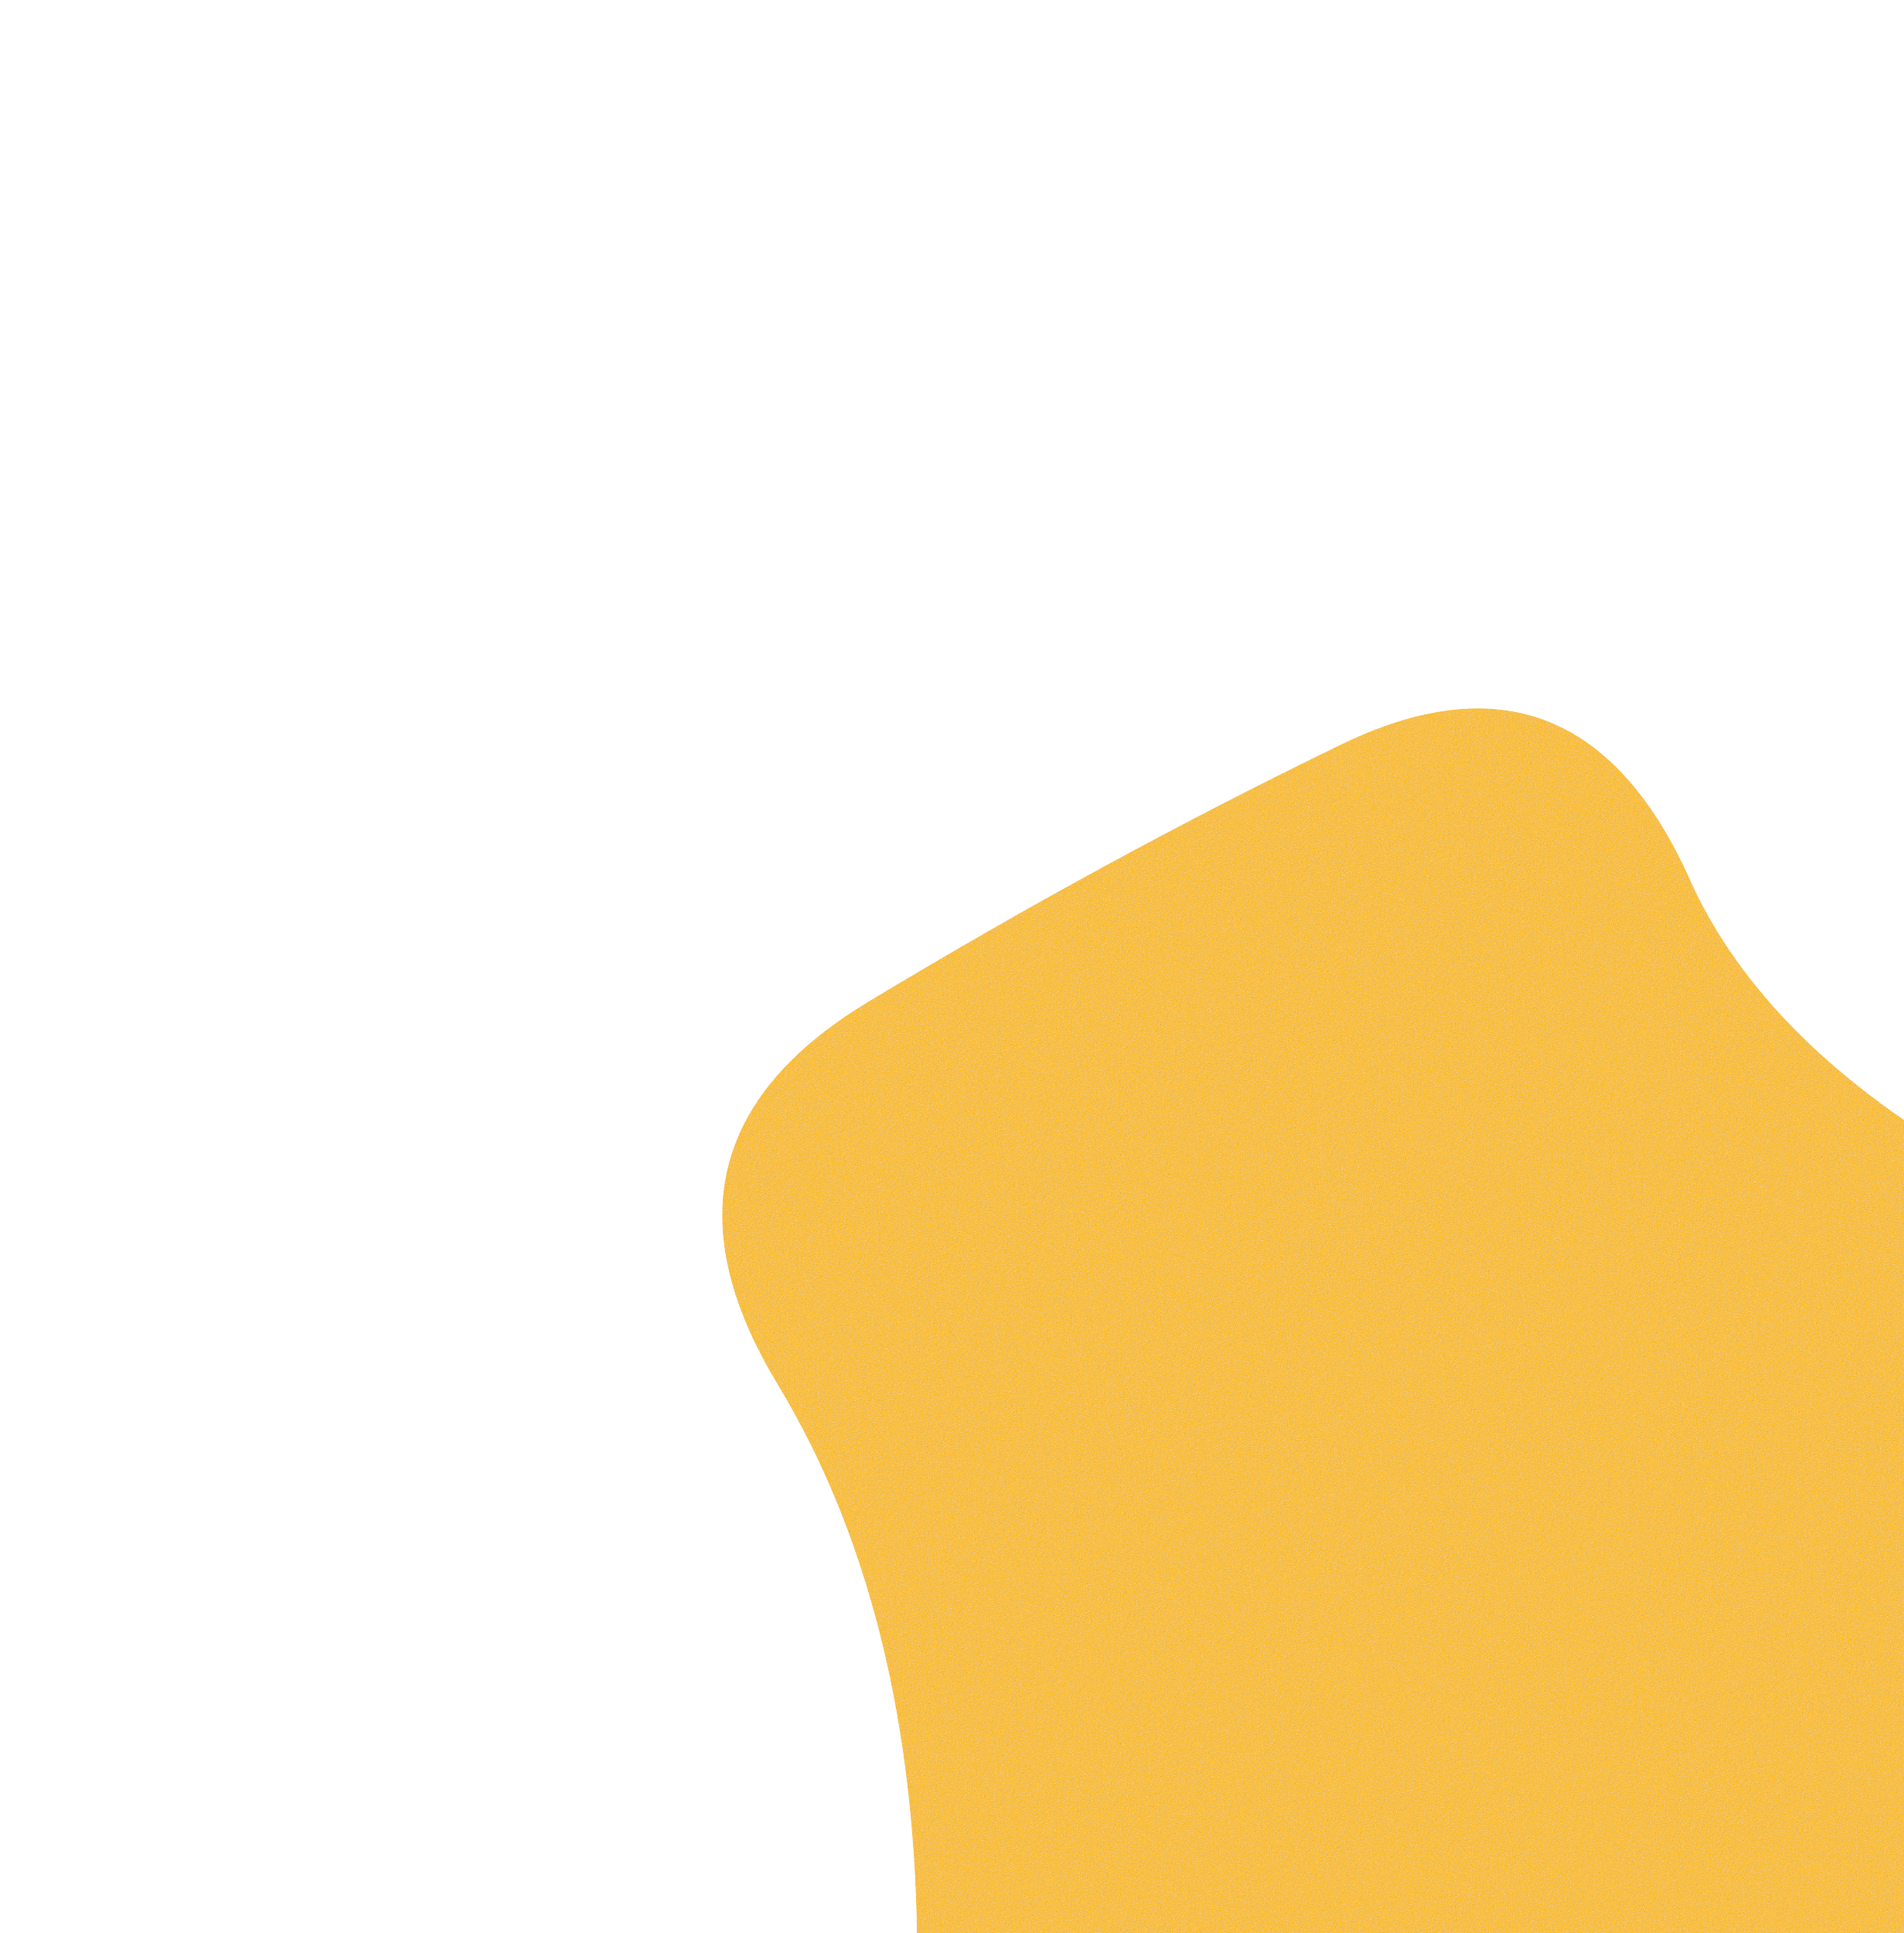
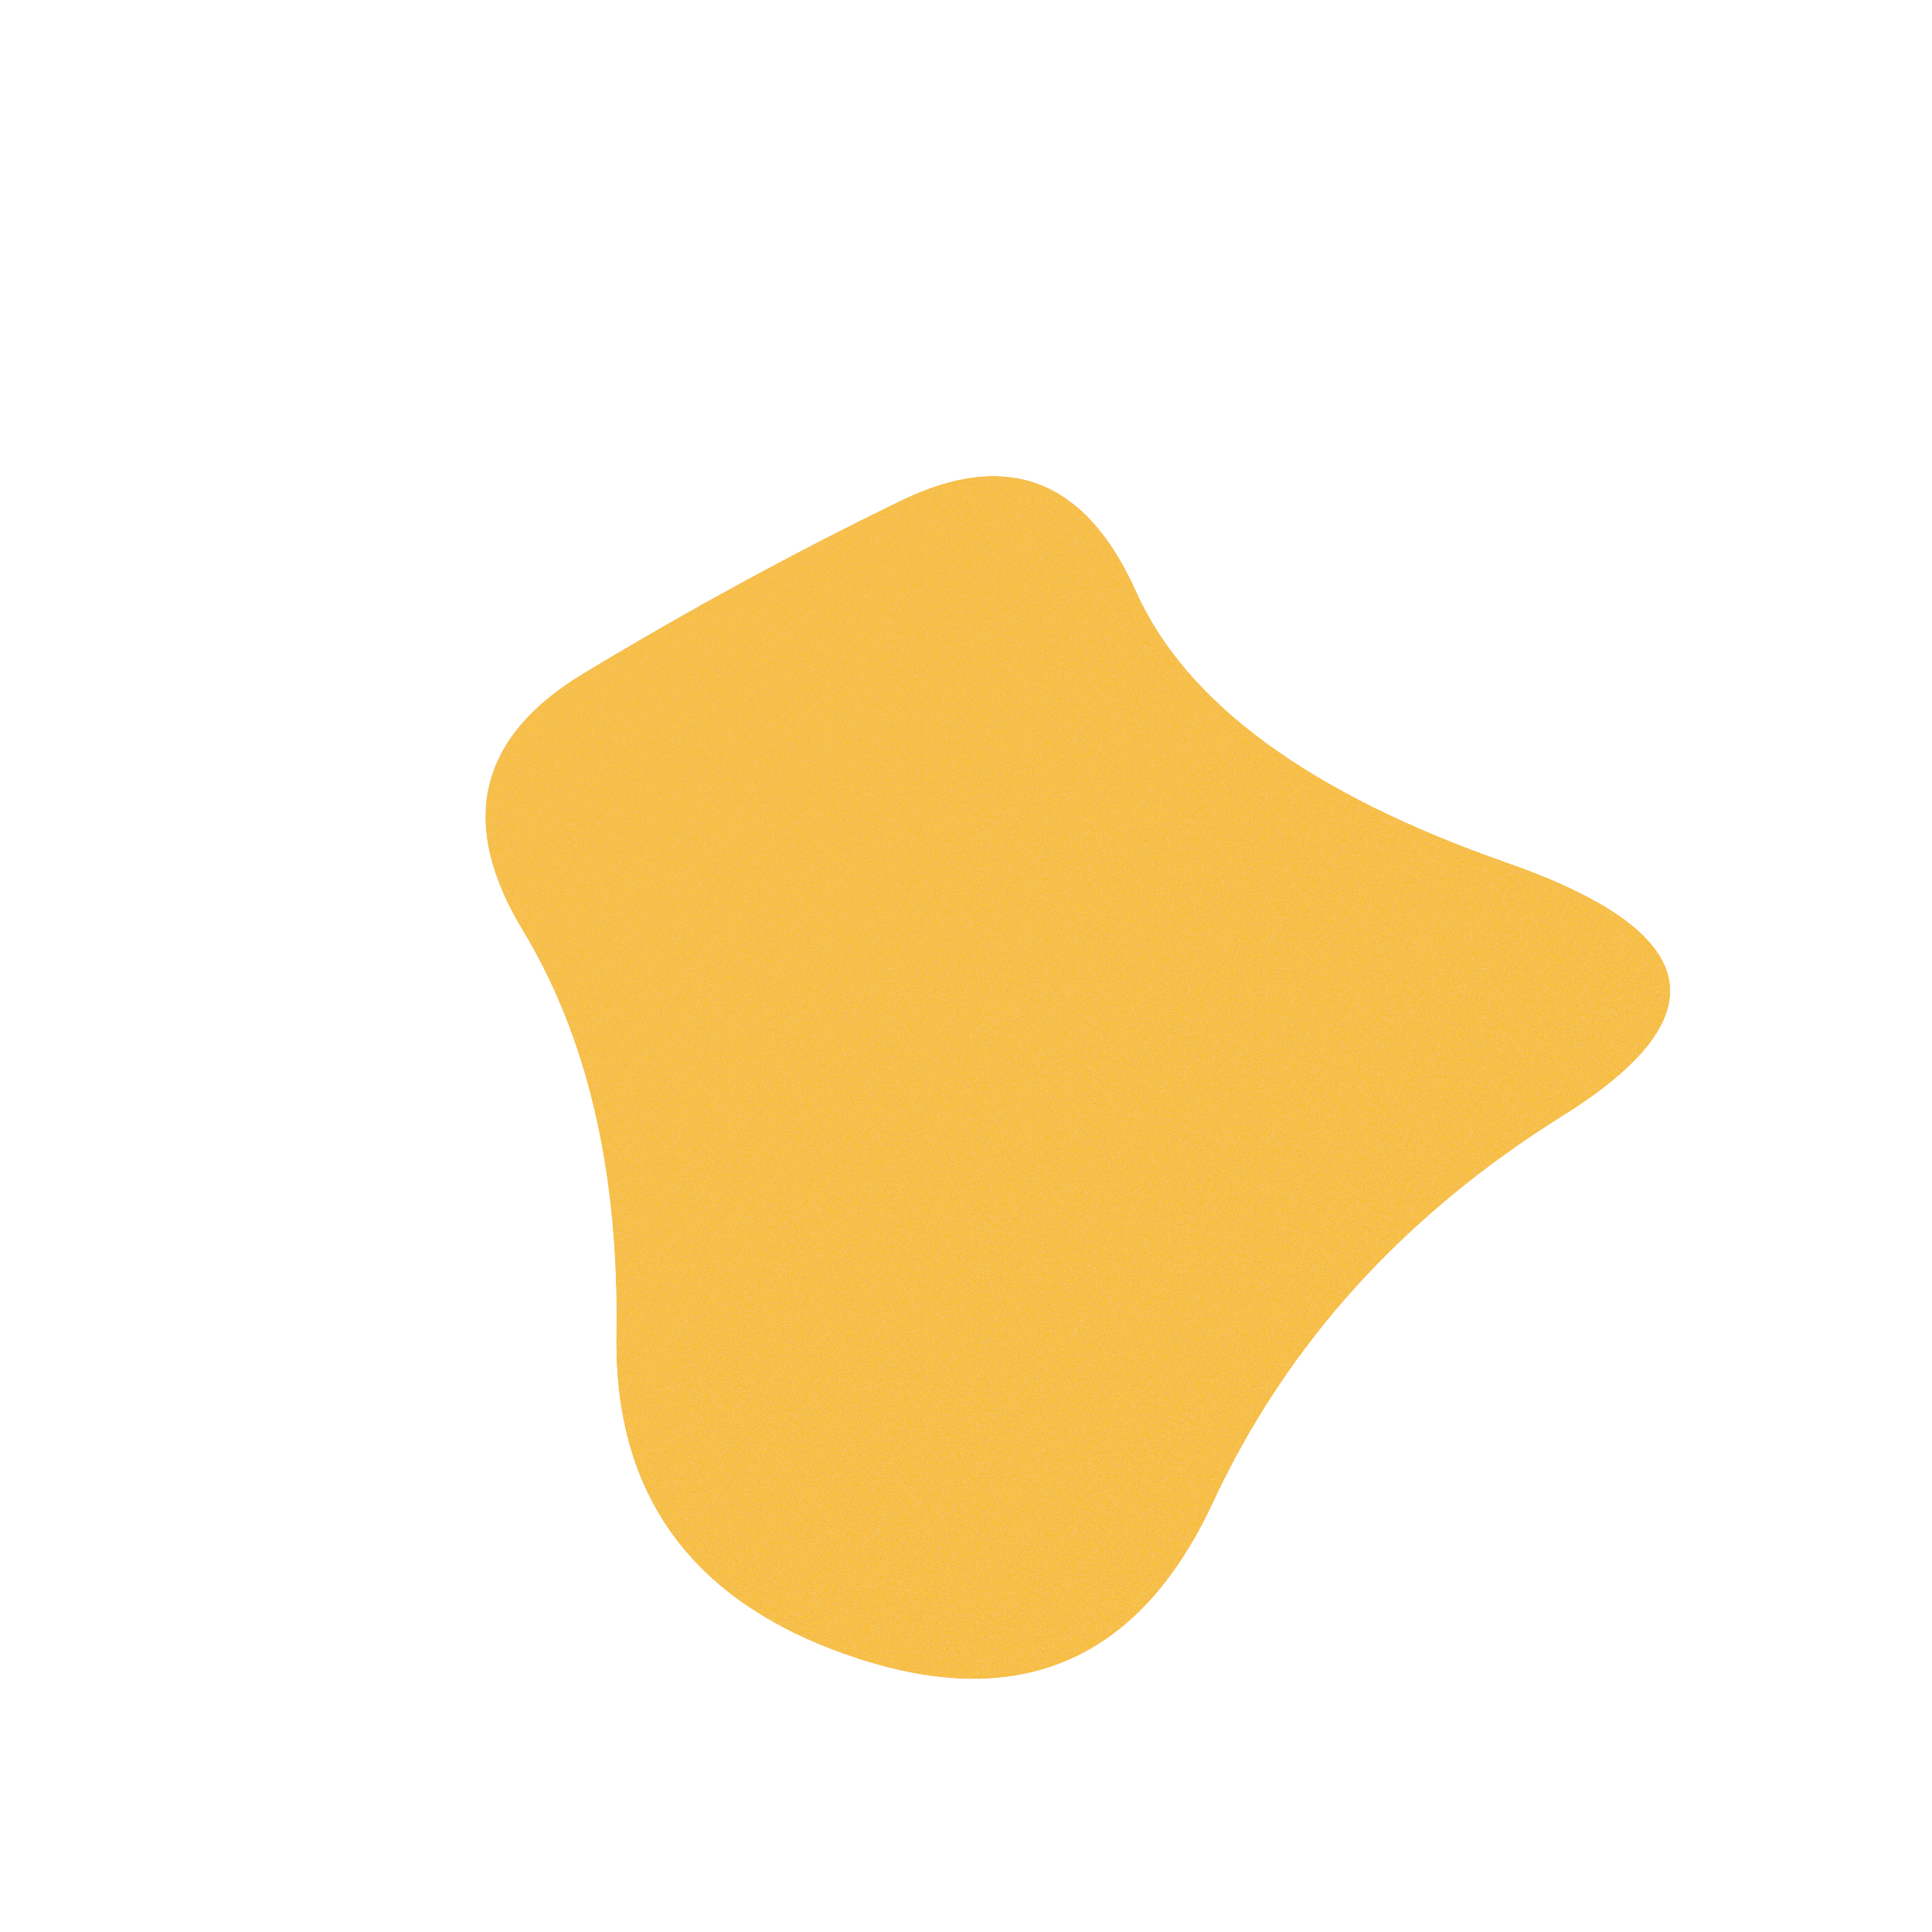
- <svg xmlns="http://www.w3.org/2000/svg" width="100%" height="100%" viewBox="0 0 662.3 672.4">
+ <svg xmlns="http://www.w3.org/2000/svg" width="100%" height="100%" viewBox="0 0 1000 1000">
  <defs>
    <filter id="grain" x="-50vw" y="-50vh" width="100vw" height="100vh">
      <feFlood flood-color="#ffffff" result="neutral-gray" />
      <feTurbulence in="neutral-gray" type="fractalNoise" baseFrequency="2.5" numOctaves="100" stitchTiles="stitch" result="noise" />
      <feColorMatrix in="noise" type="saturate" values="0" result="destaturatedNoise" />
      <feComponentTransfer in="desaturatedNoise" result="theNoise">
        <feFuncA type="table" tableValues="0 0 0.5 0" />
      </feComponentTransfer>
      <feBlend in="SourceGraphic" in2="theNoise" mode="soft-light" result="noisy-image" />
    </filter>
    <clipPath id="shape">
      <path fill="currentColor" d="M809,577.5Q685,655,628,777.5Q571,900,444,858.5Q317,817,319,691Q321,565,270.5,481.5Q220,398,302,348.5Q384,299,466.5,259Q549,219,588,306Q627,393,780,446.5Q933,500,809,577.5Z" />
    </clipPath>
  </defs>
  <g filter="url(#grain)" clip-path="url(#shape)">
    <path fill="#ffc022" d="M809,577.5Q685,655,628,777.5Q571,900,444,858.5Q317,817,319,691Q321,565,270.5,481.5Q220,398,302,348.5Q384,299,466.5,259Q549,219,588,306Q627,393,780,446.5Q933,500,809,577.5Z" />
  </g>
</svg>
